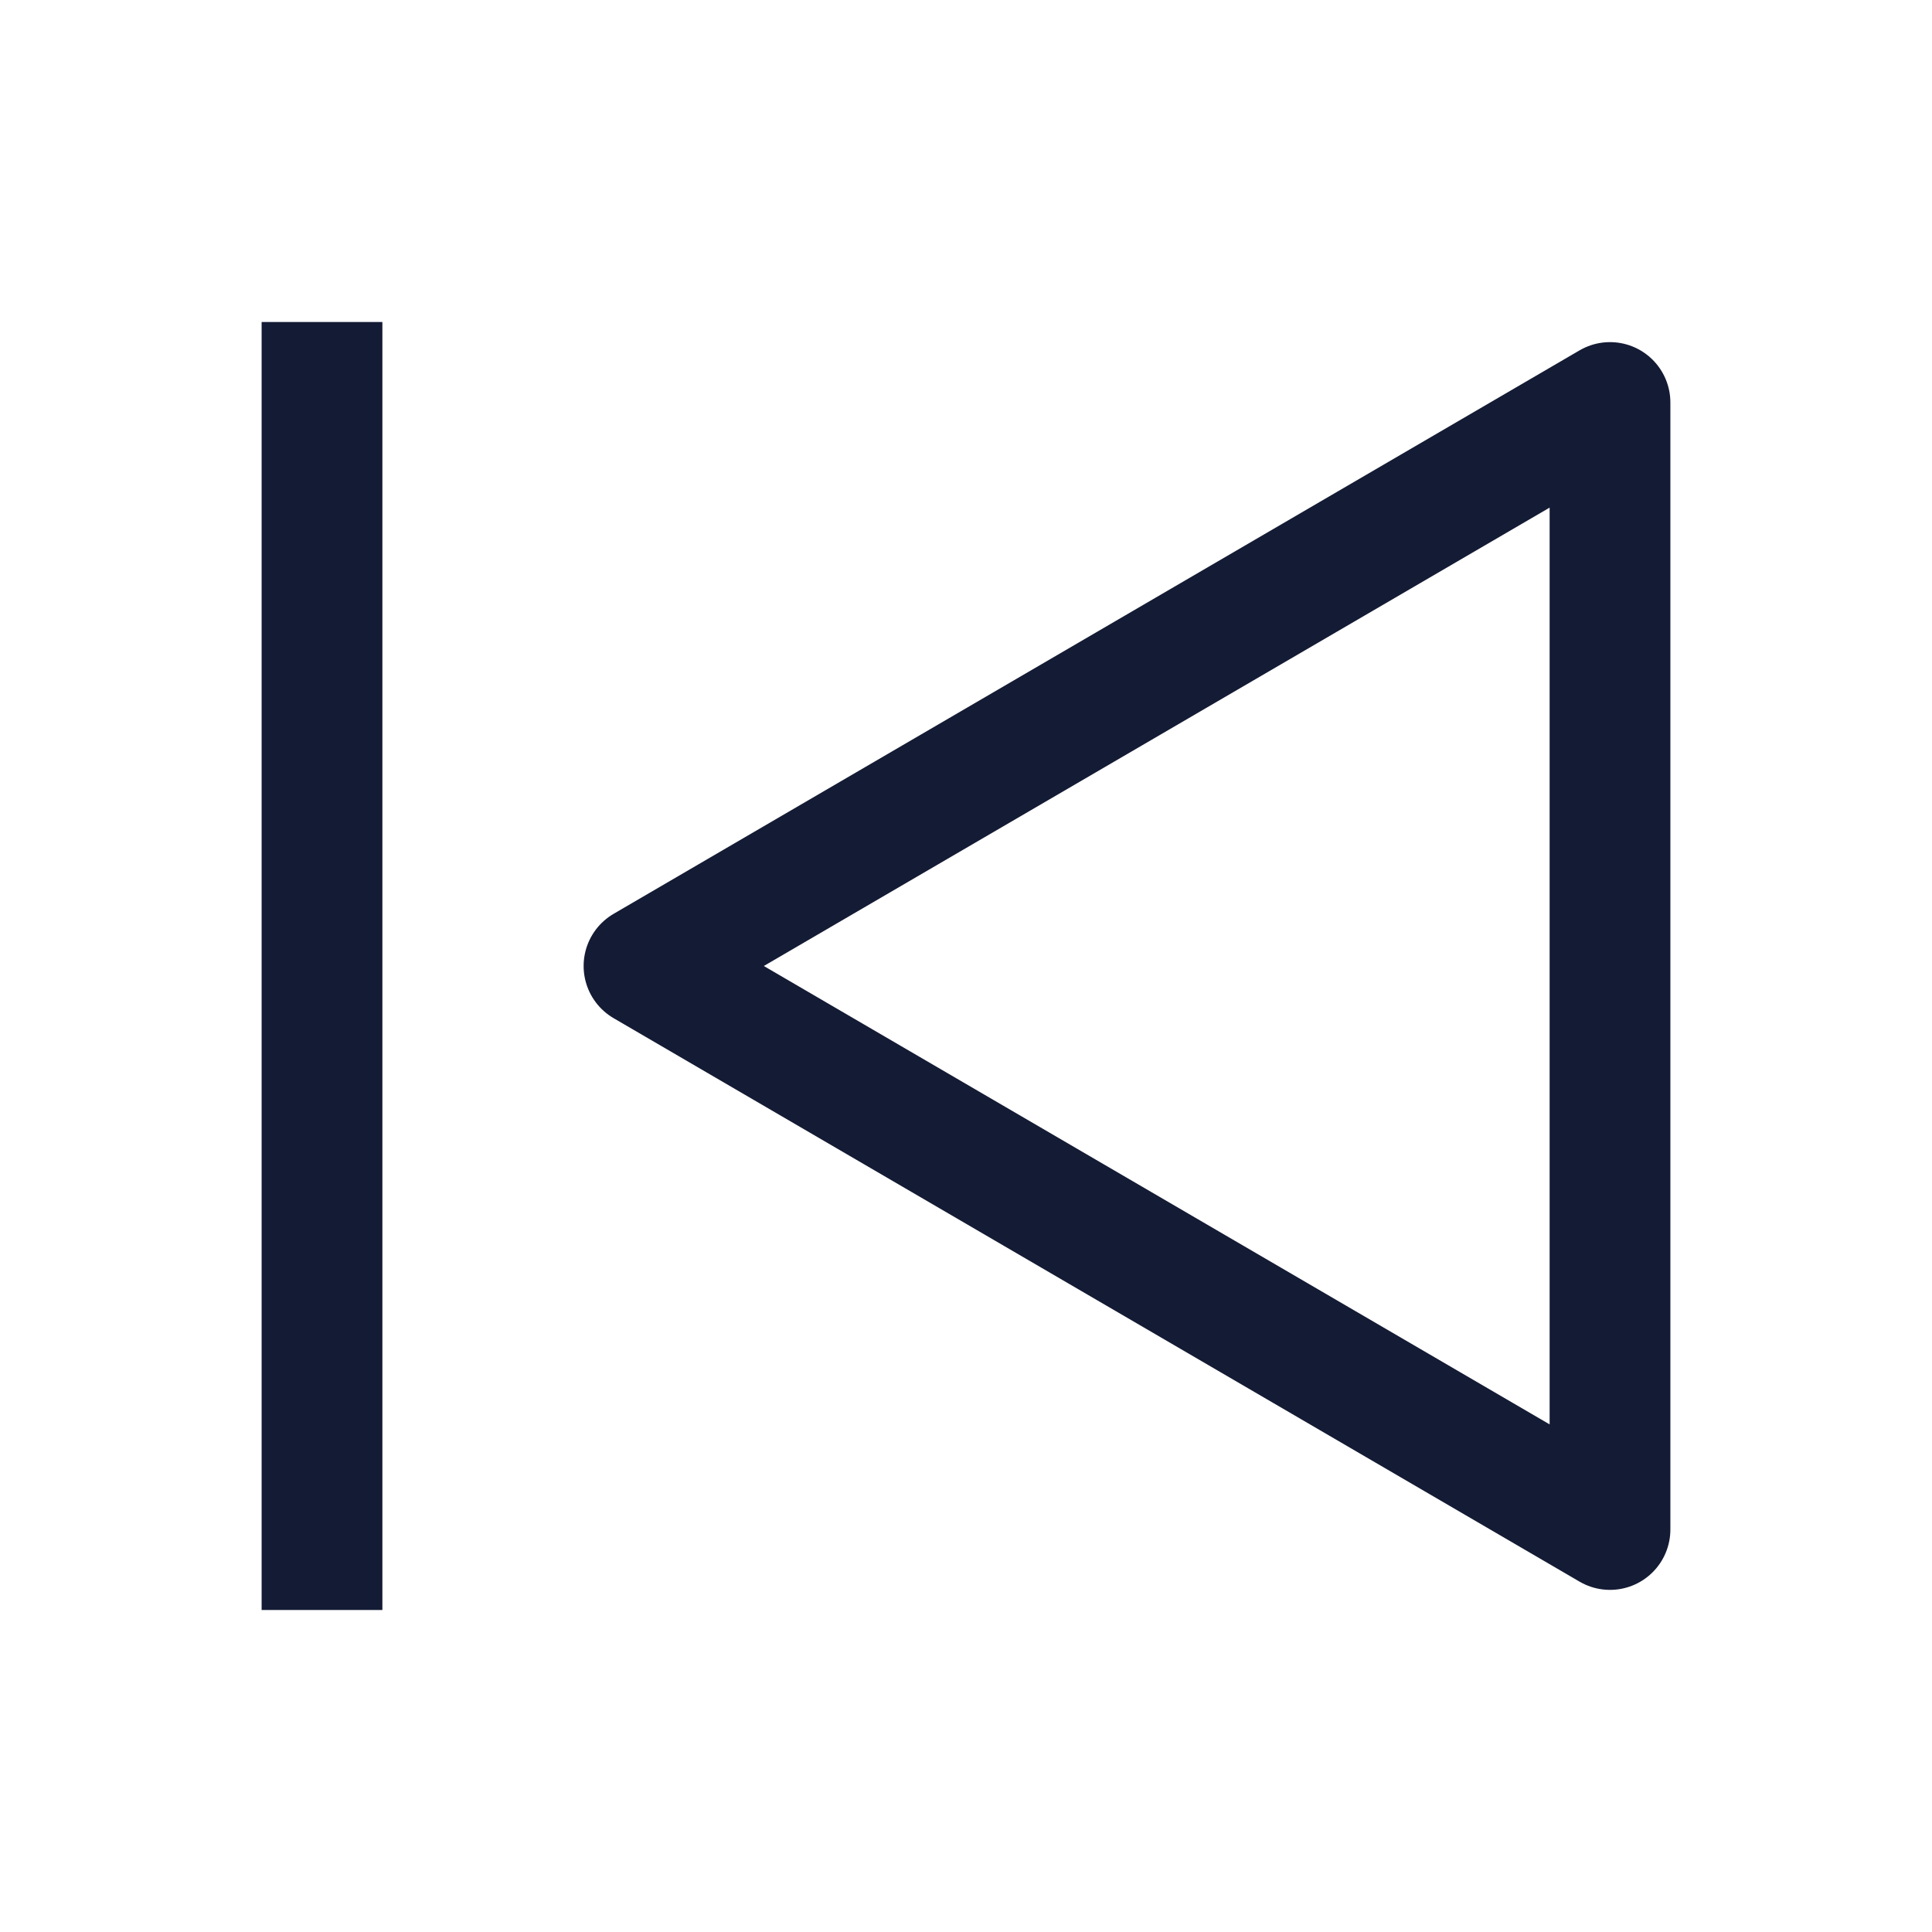
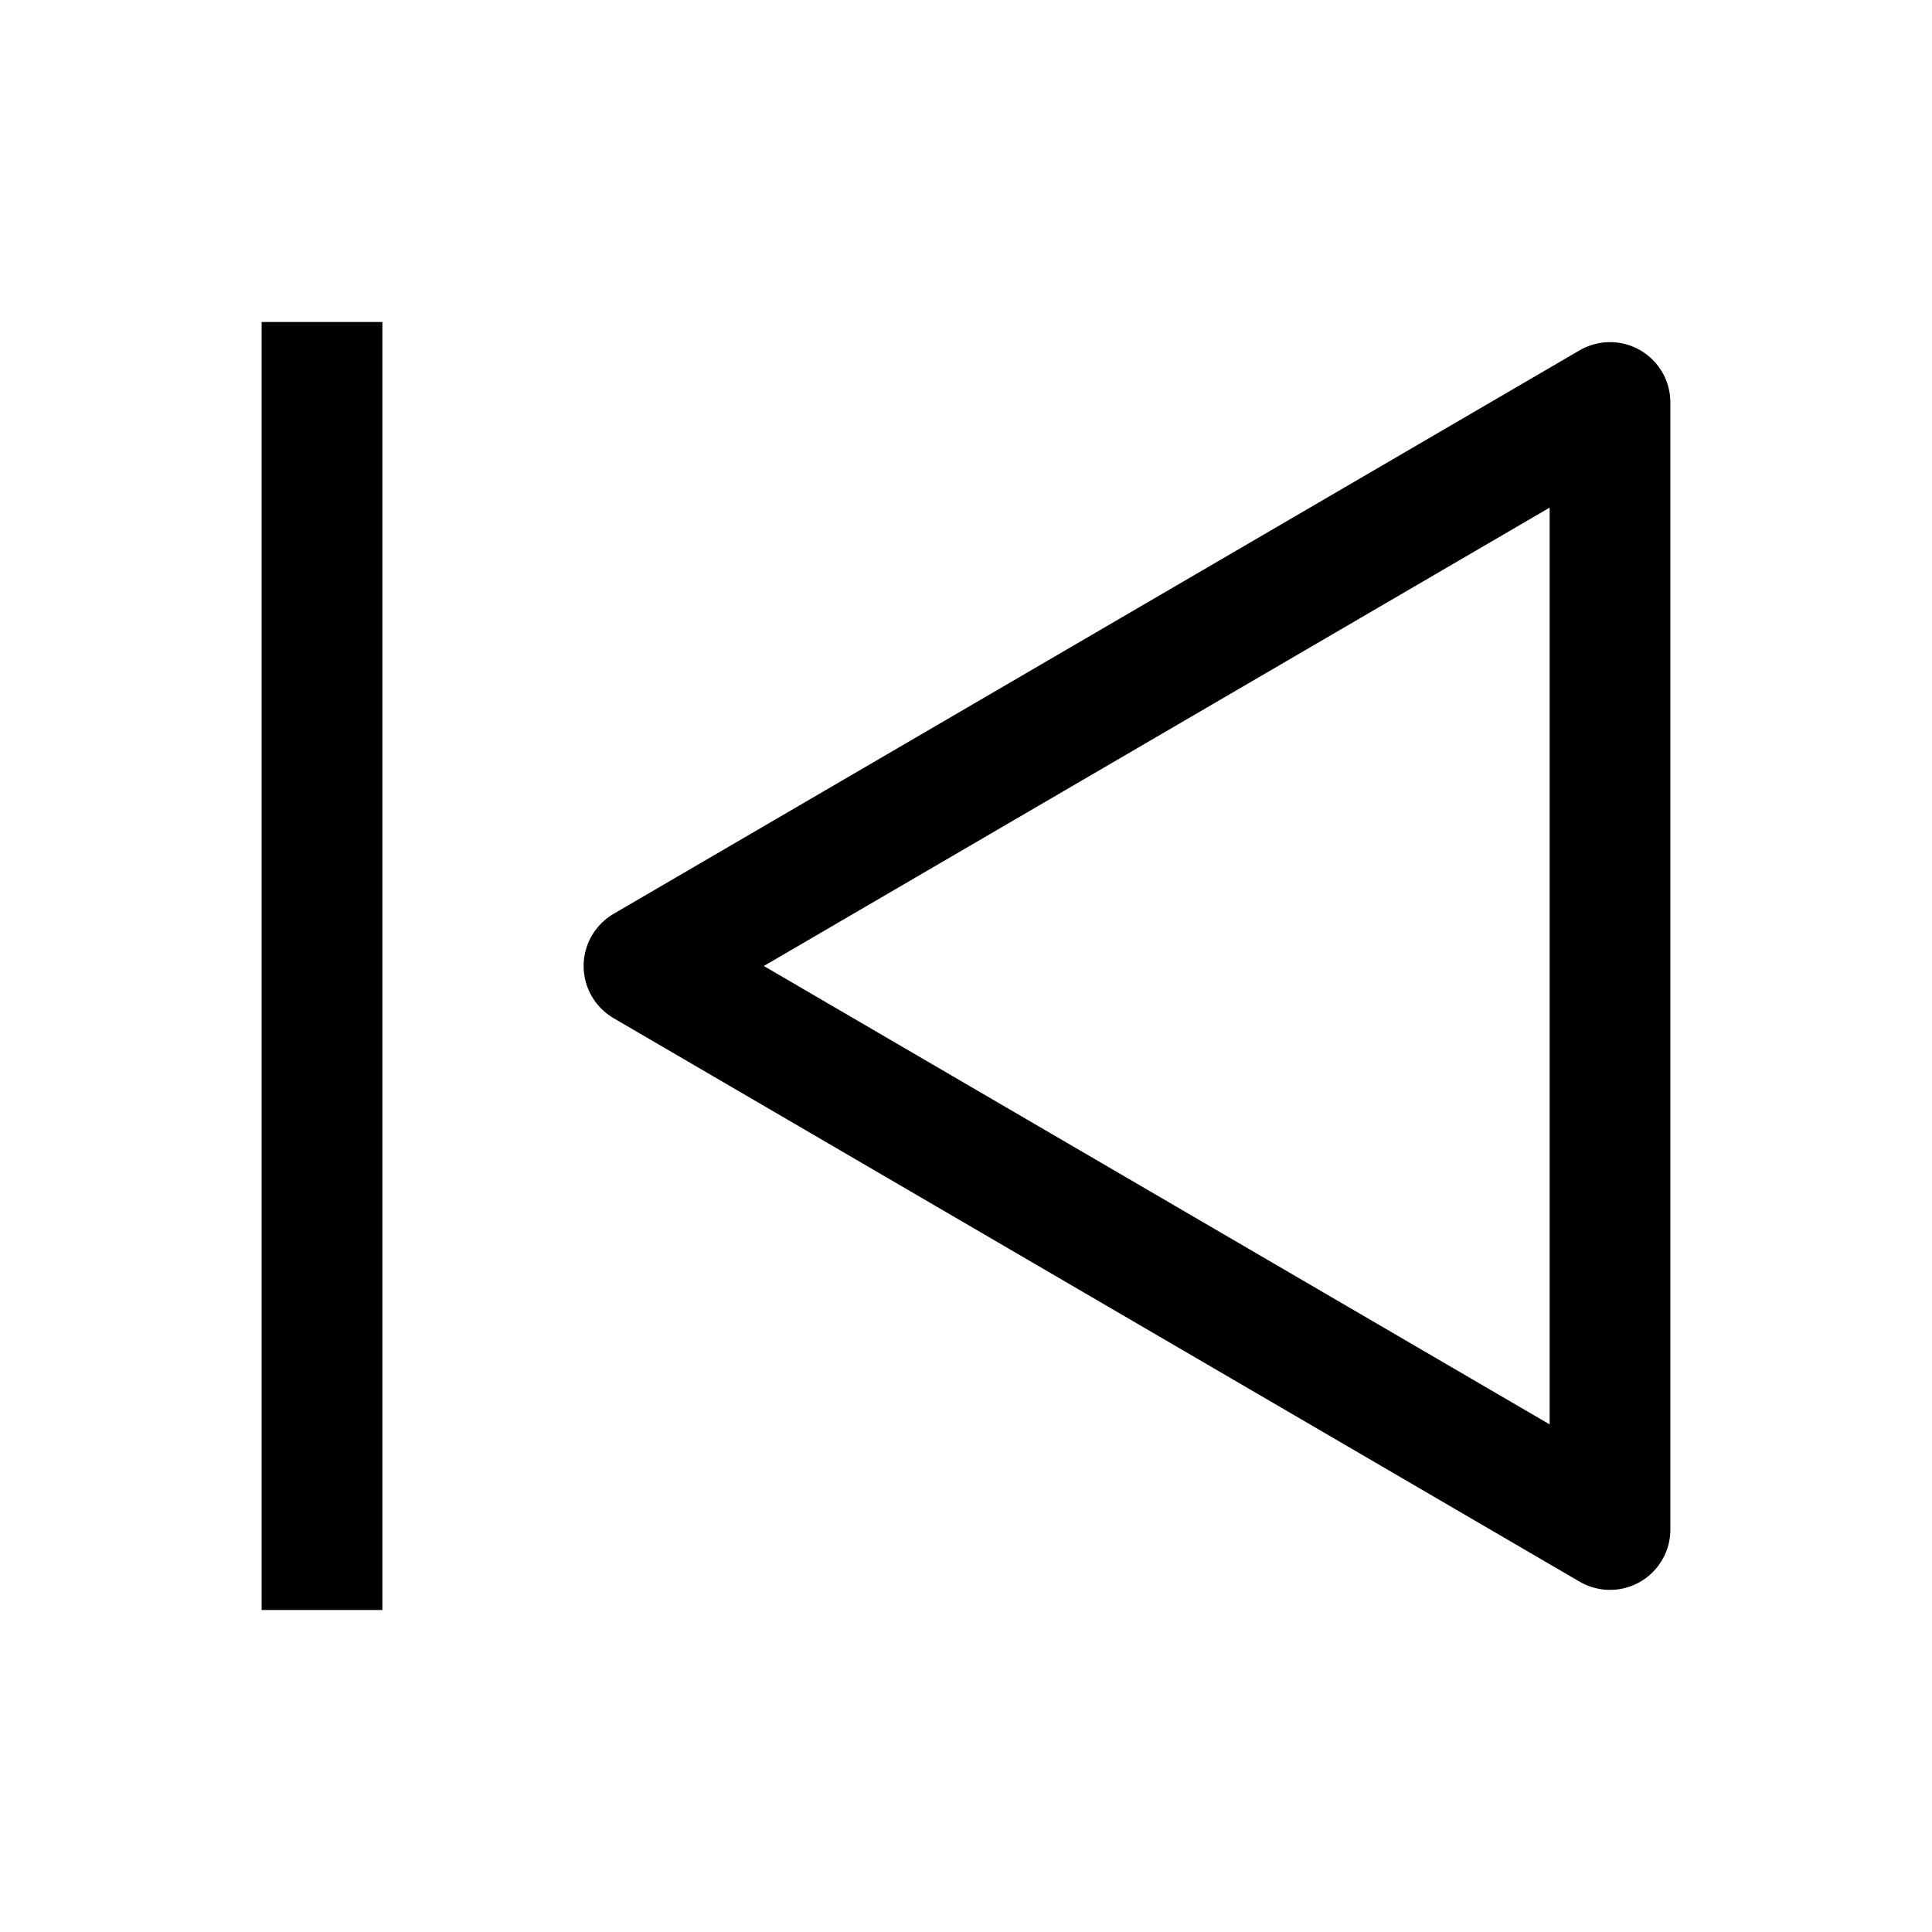
<svg xmlns="http://www.w3.org/2000/svg" width="24" height="24" viewBox="0 0 24 24" fill="none">
-   <path d="M20 19V5L8 12L20 19Z" stroke="#141B34" stroke-width="1.5" stroke-linejoin="round" />
-   <path d="M4 4V20" stroke="#141B34" stroke-width="1.5" />
+   <path d="M20 19V5L8 12L20 19Z" stroke="black" stroke-width="1.5" stroke-linejoin="round" />
+   <path d="M4 4V20" stroke="black" stroke-width="1.5" />
</svg>
